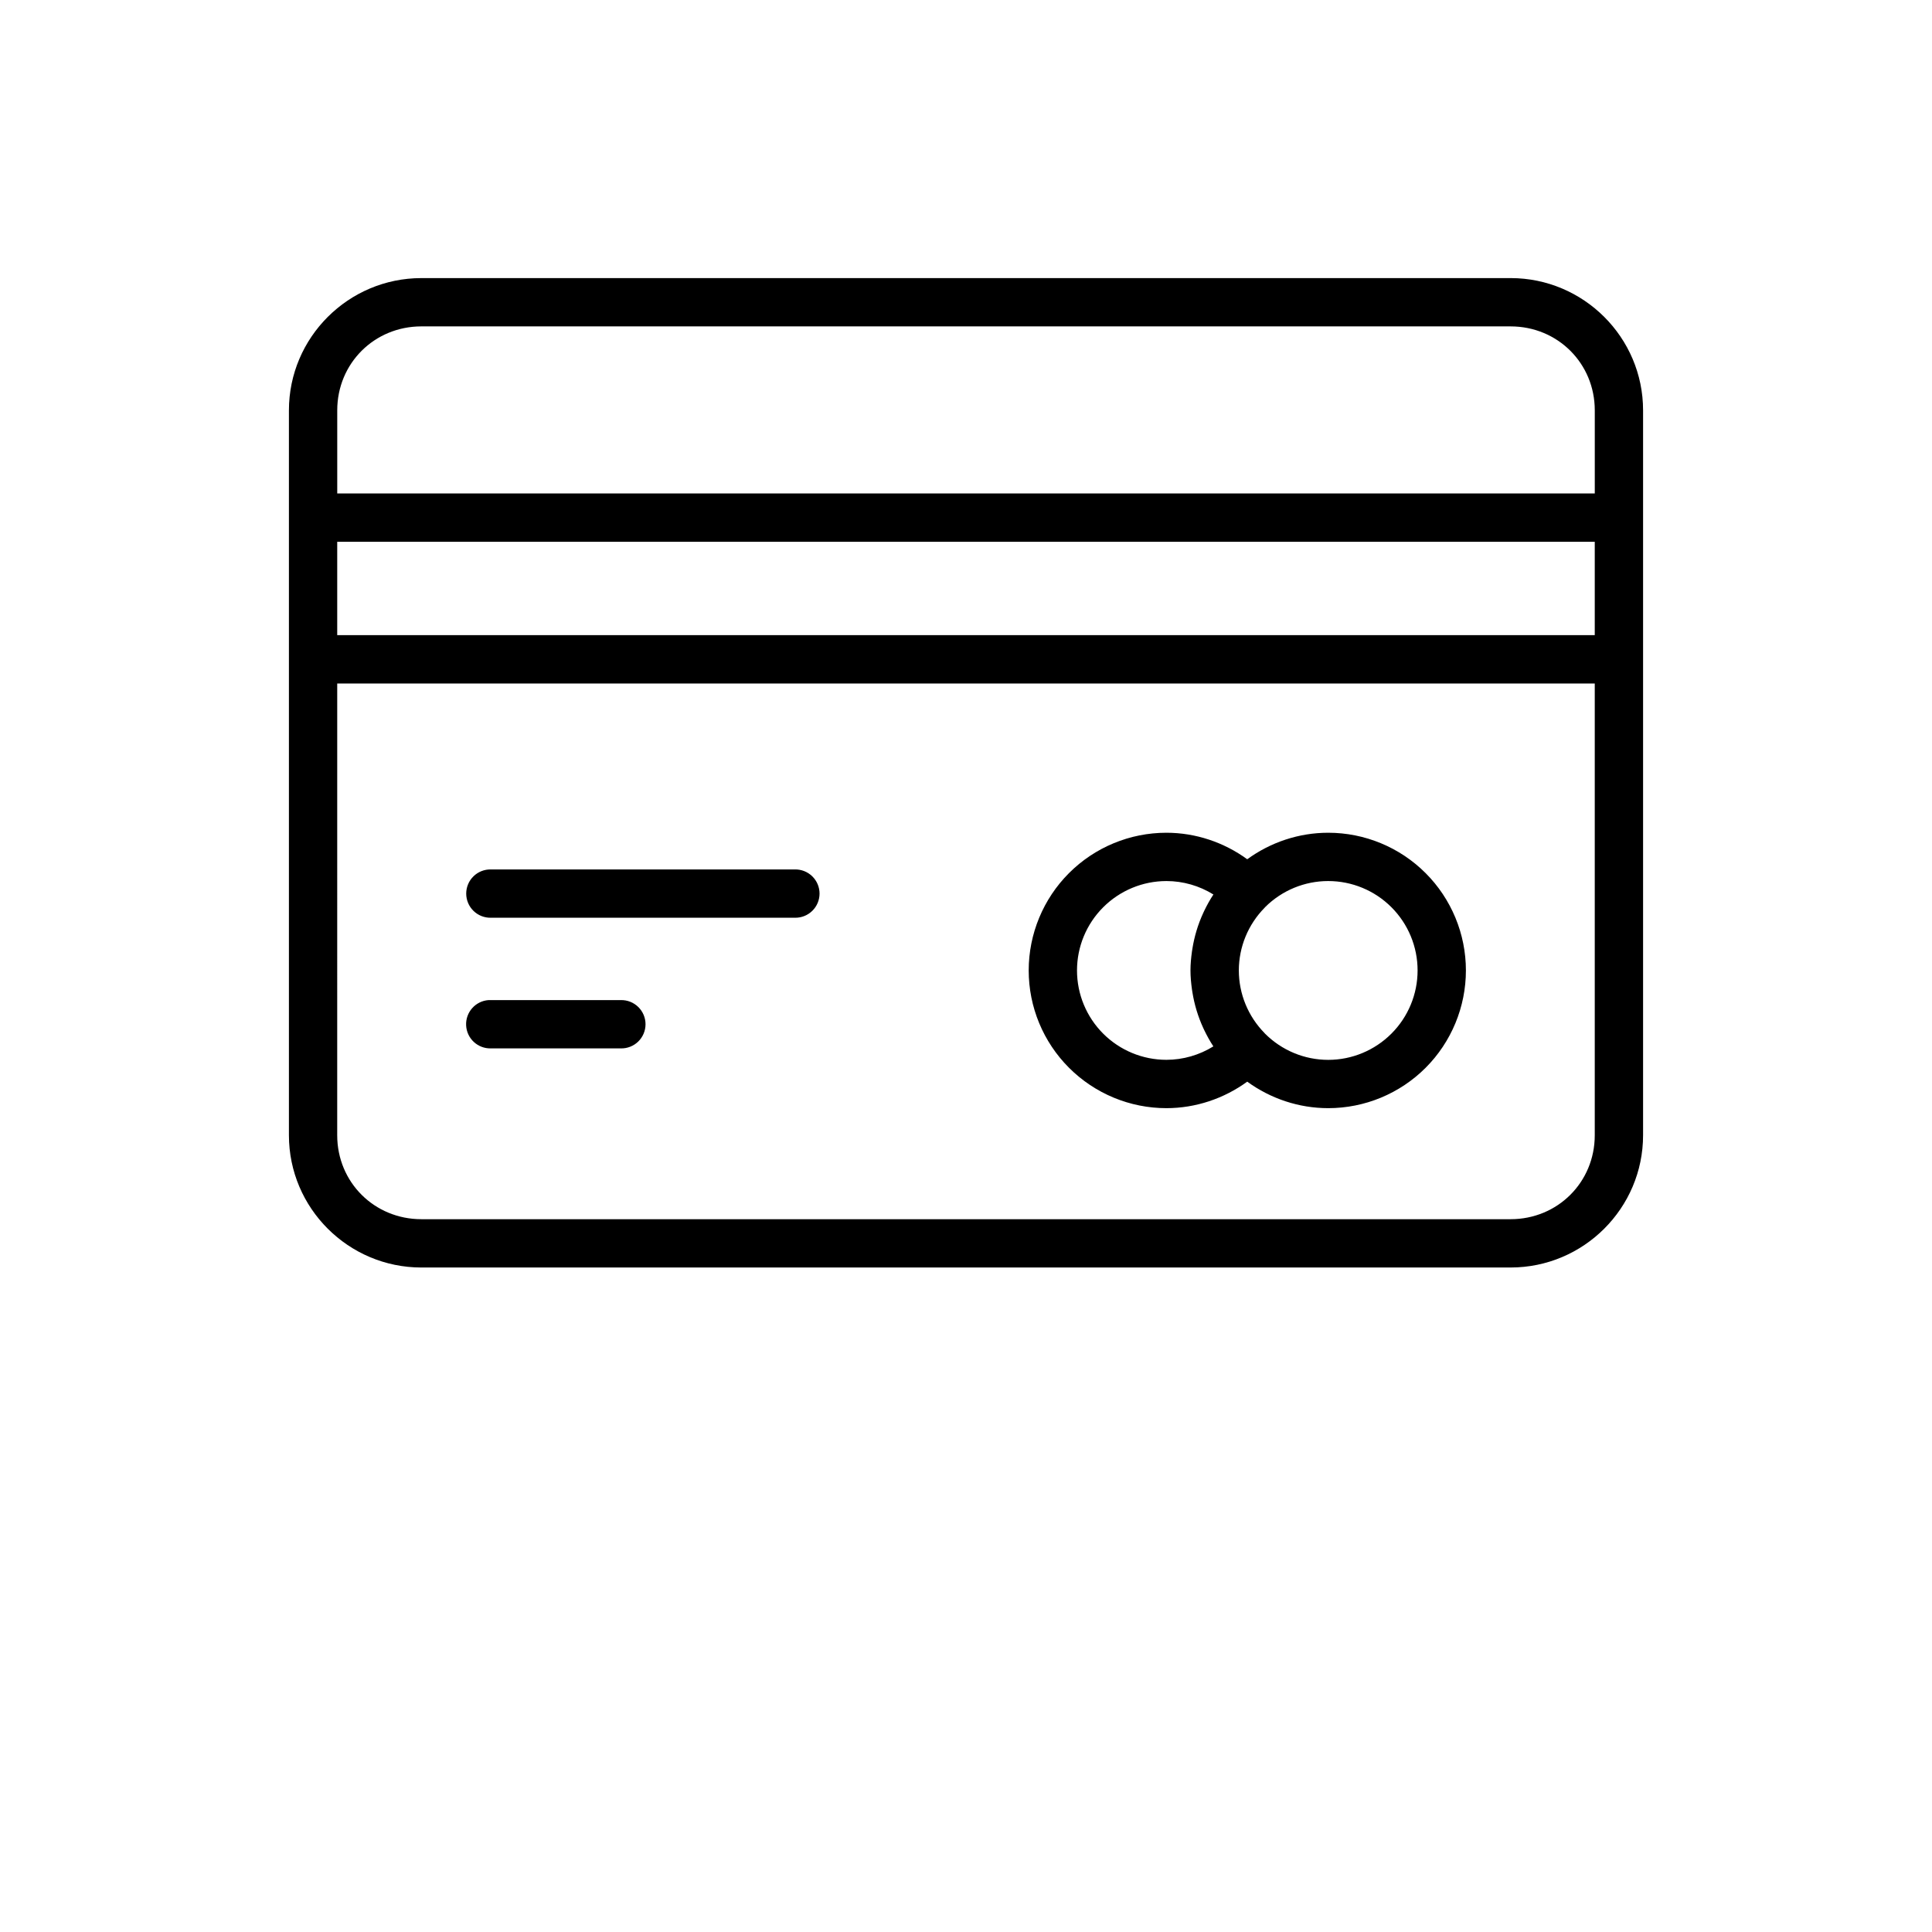
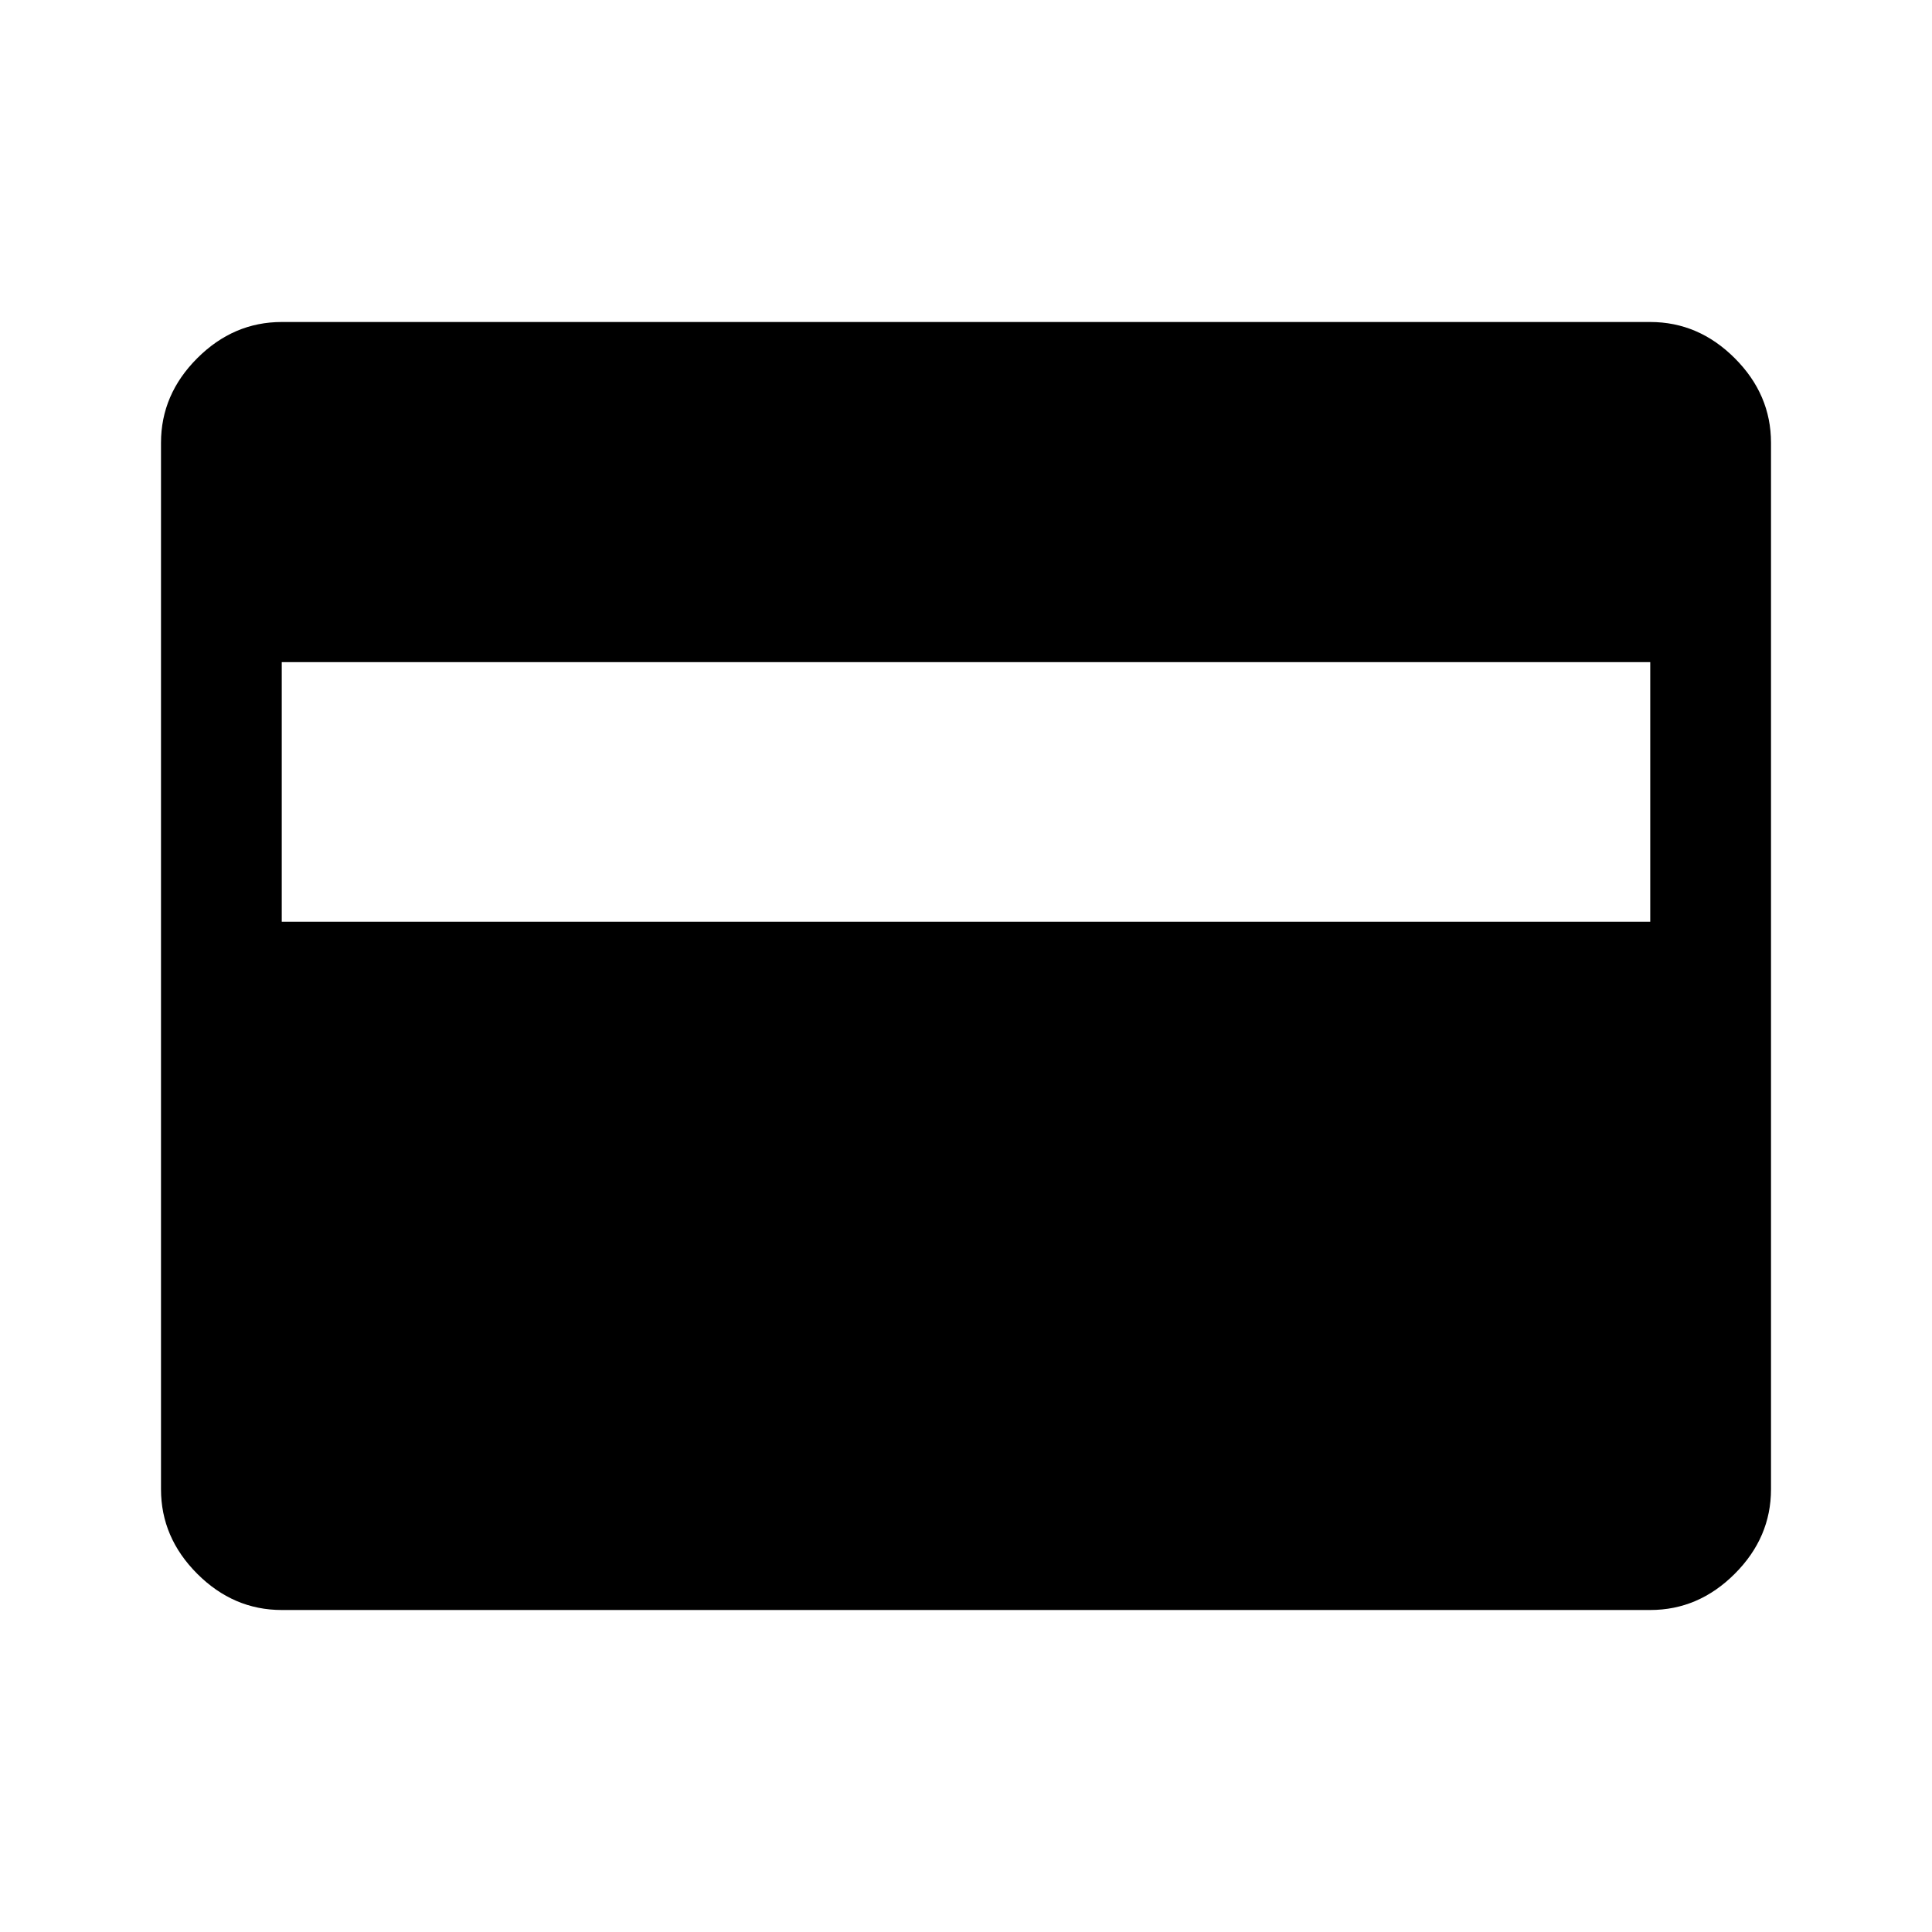
- <svg xmlns="http://www.w3.org/2000/svg" width="700pt" height="700pt" version="1.1" viewBox="0 0 700 700">
-   <path d="m152.67 100.76c-26.422 0-47.988 21.5-47.988 47.922v262.64c0 26.422 21.566 47.922 47.988 47.922l394.66-0.004c26.422 0 47.988-21.5 47.988-47.922v-262.64c0-26.422-21.566-47.922-47.988-47.922zm0 17.5h394.66c17.027 0 30.488 13.391 30.488 30.422v30.109h-455.63v-30.113c0-17.027 13.461-30.422 30.488-30.422zm-30.488 78.031h455.63v33.84h-455.63zm0 51.355h455.63v163.67c0 17.027-13.461 30.422-30.488 30.422h-394.66c-17.027 0-30.488-13.391-30.488-30.422zm300.42 54.074c-13.227 0-25.922 5.258-35.273 14.613-9.352 9.352-14.609 22.047-14.613 35.273 0 13.227 5.258 25.922 14.613 35.273 9.352 9.352 22.047 14.629 35.273 14.629 10.605-0.008 20.828-3.445 29.293-9.605 8.477 6.172 18.727 9.605 29.344 9.605 13.23 0 25.918-5.258 35.273-14.613 9.355-9.355 14.613-22.062 14.613-35.289 0-13.23-5.258-25.918-14.613-35.273-9.355-9.355-22.043-14.613-35.273-14.613-10.617 0-20.863 3.434-29.344 9.605-8.465-6.16-18.688-9.598-29.293-9.605zm-244.74 13.297v-0.004c-2.356-0.051-4.633 0.848-6.316 2.496-1.684 1.645-2.629 3.902-2.629 6.254 0 2.356 0.945 4.613 2.629 6.258 1.684 1.648 3.961 2.547 6.316 2.492h110.13-0.004c2.356 0.055 4.633-0.844 6.316-2.492 1.684-1.645 2.633-3.902 2.633-6.258 0-2.352-0.949-4.609-2.633-6.254-1.684-1.648-3.961-2.547-6.316-2.496zm244.74 4.203c6.078 0.004 11.961 1.719 17.039 4.871-1.262 1.91-2.363 3.91-3.348 5.965-0.117 0.246-0.227 0.488-0.344 0.734-1.895 4.121-3.211 8.48-3.93 12.988-0.055 0.336-0.105 0.672-0.156 1.008-0.312 2.254-0.531 4.519-0.531 6.82s0.219 4.582 0.531 6.836c0.047 0.34 0.098 0.672 0.156 1.008 0.719 4.508 2.035 8.867 3.93 12.988 0.113 0.246 0.227 0.492 0.344 0.734 0.984 2.047 2.074 4.043 3.332 5.949-5.074 3.144-10.949 4.867-17.02 4.871-8.59 0-16.824-3.41-22.902-9.484-6.074-6.074-9.484-14.309-9.484-22.898 0-8.59 3.41-16.809 9.484-22.883s14.309-9.5 22.902-9.504zm58.637 0c8.594 0 16.824 3.41 22.898 9.484 6.078 6.078 9.484 14.309 9.484 22.902s-3.41 16.824-9.484 22.898c-6.074 6.078-14.309 9.504-22.898 9.504-8.594 0-16.824-3.426-22.898-9.504-0.055-0.055-0.098-0.117-0.156-0.172-0.008-0.012-0.012-0.023-0.02-0.035-5.957-6.055-9.309-14.203-9.312-22.695 0.008-8.492 3.359-16.625 9.312-22.68v0.004c0.094-0.102 0.188-0.203 0.273-0.309 6.066-6.016 14.25-9.398 22.797-9.398zm-304.22 43.133c-4.75 0.336-8.363 4.402-8.133 9.16 0.227 4.758 4.211 8.461 8.973 8.34h47.082c2.356 0.055 4.629-0.848 6.312-2.492 1.684-1.648 2.633-3.902 2.633-6.258s-0.949-4.609-2.633-6.258c-1.684-1.645-3.957-2.543-6.312-2.492h-47.082c-0.281-0.012-0.559-0.012-0.84 0z" />
+ <svg xmlns="http://www.w3.org/2000/svg" height="48" viewBox="0 96 960 960" width="48">
+   <path d="M140 896q-24 0-42-18t-18-42V316q0-24 18-42t42-18h680q24 0 42 18t18 42v520q0 24-18 42t-42 18H140Zm0-342h680V425H140v129Z" />
</svg>
